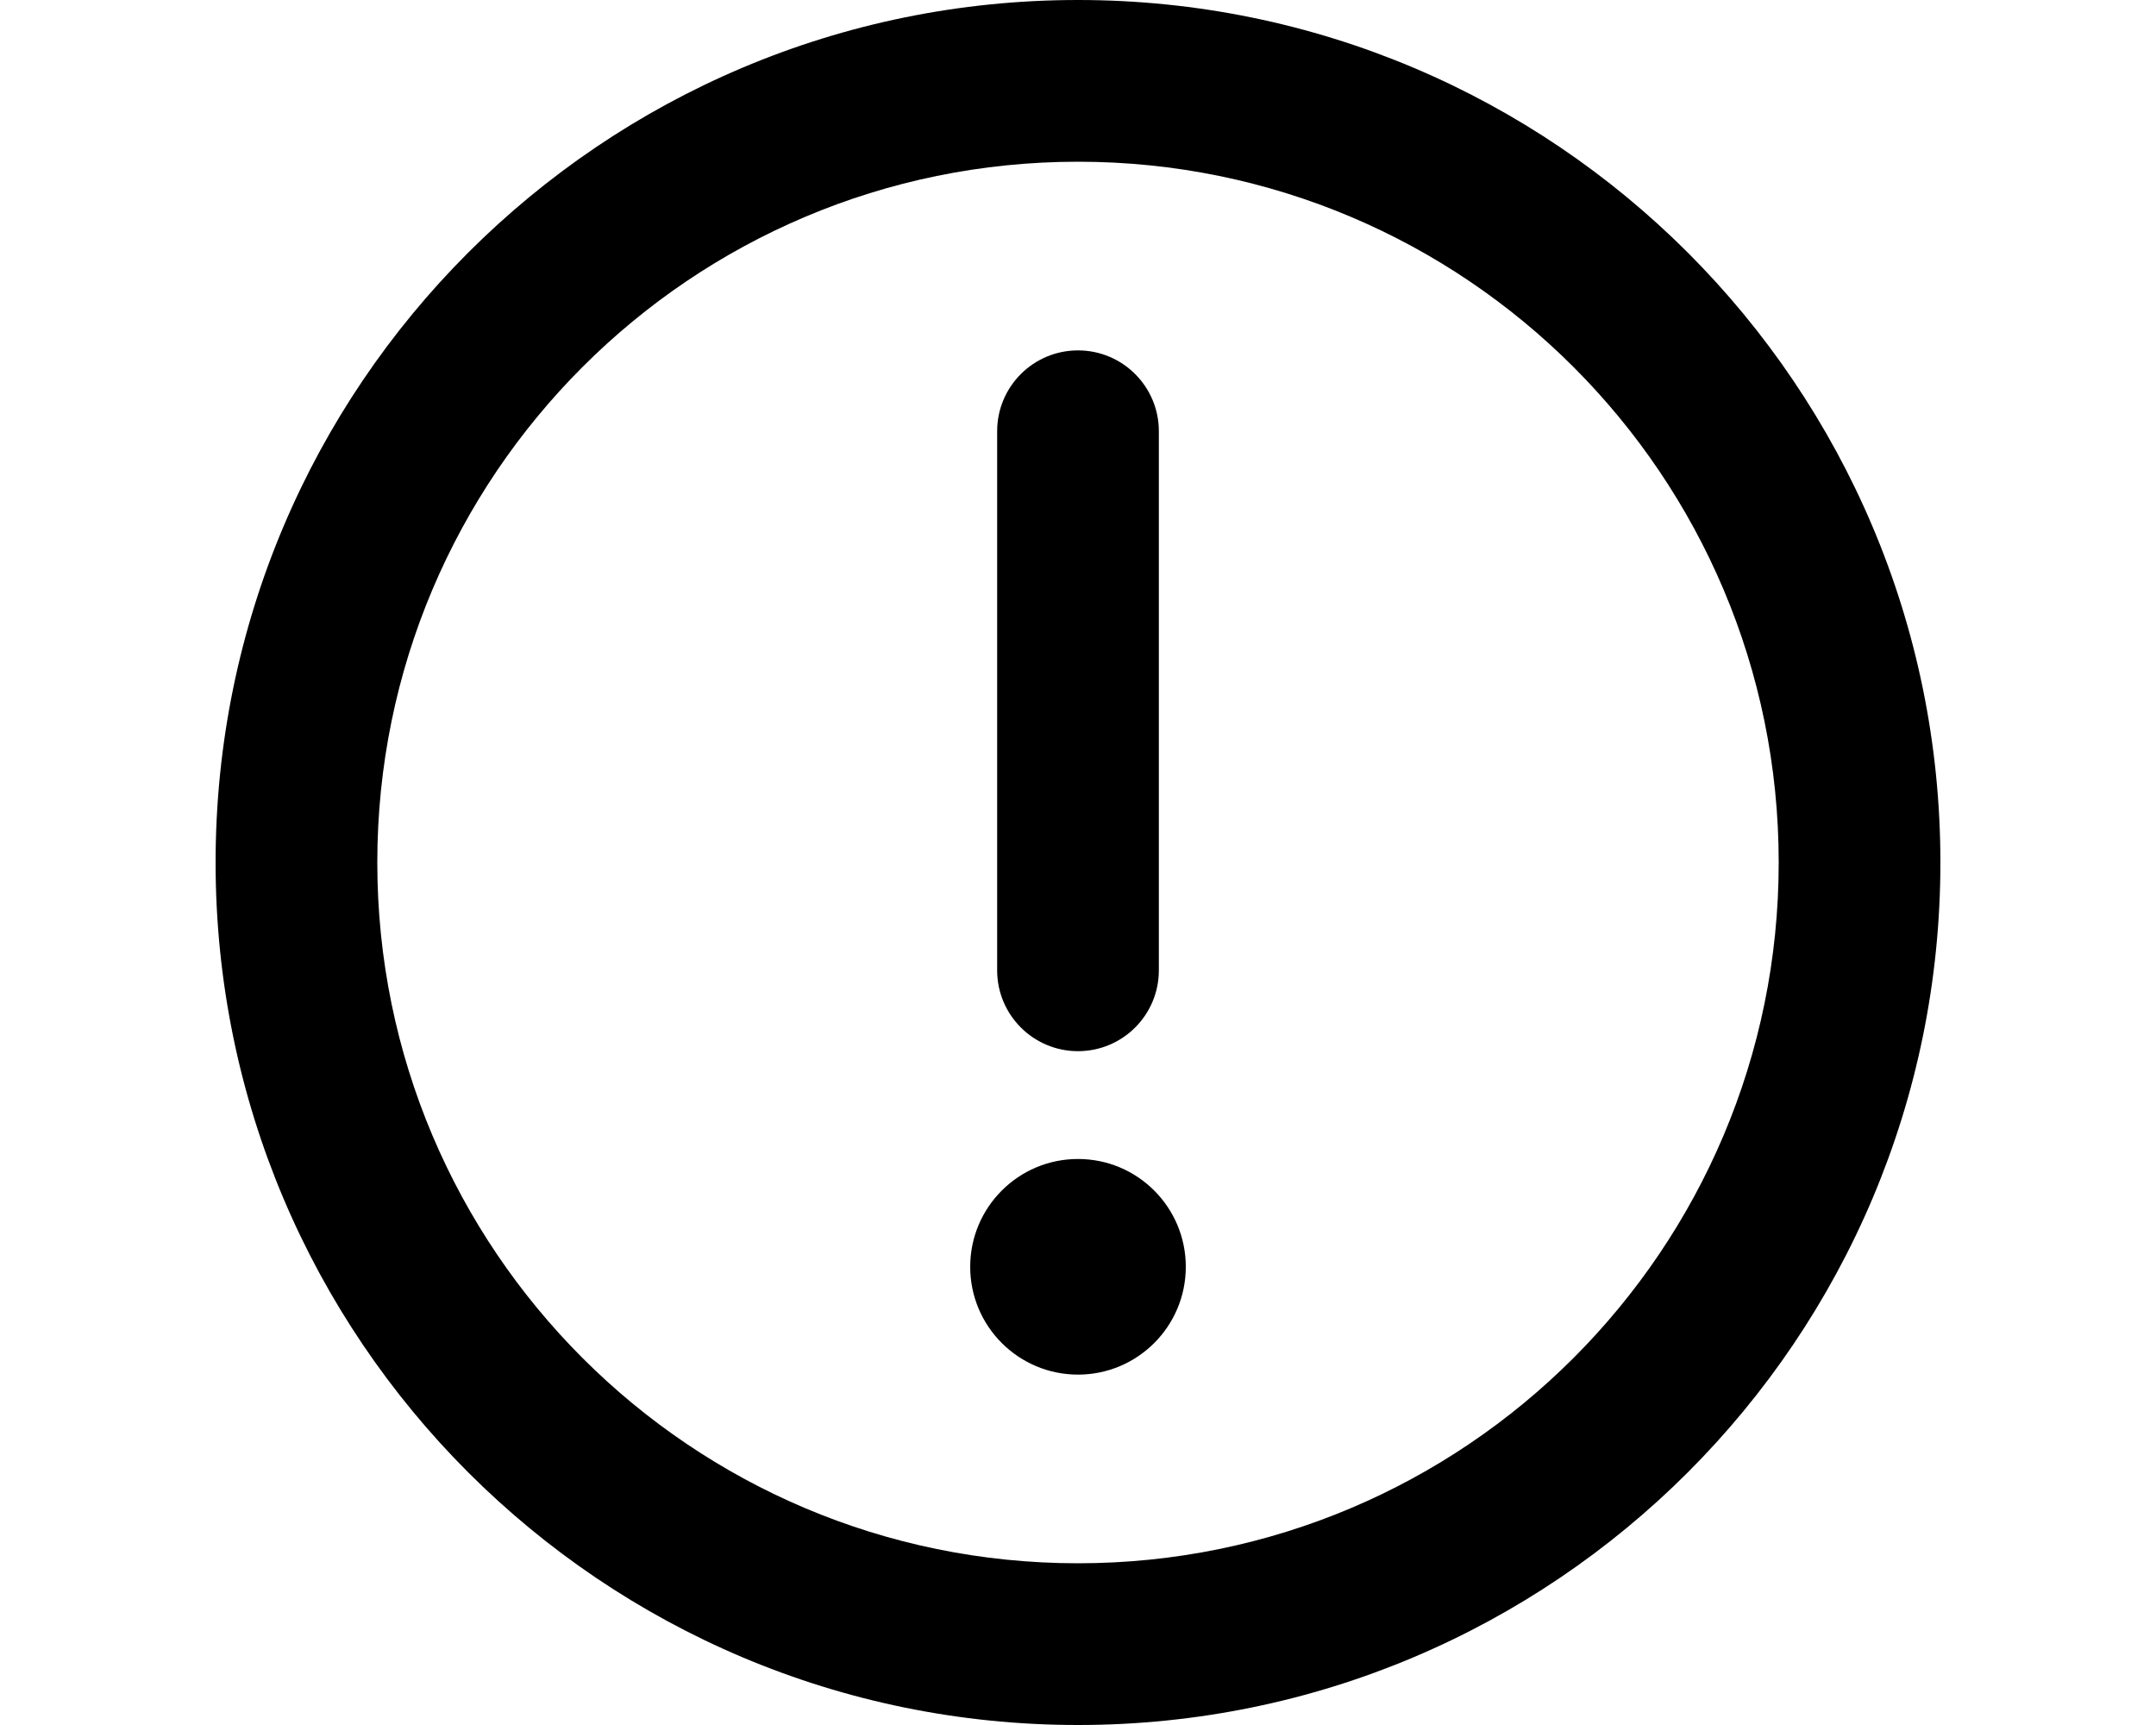
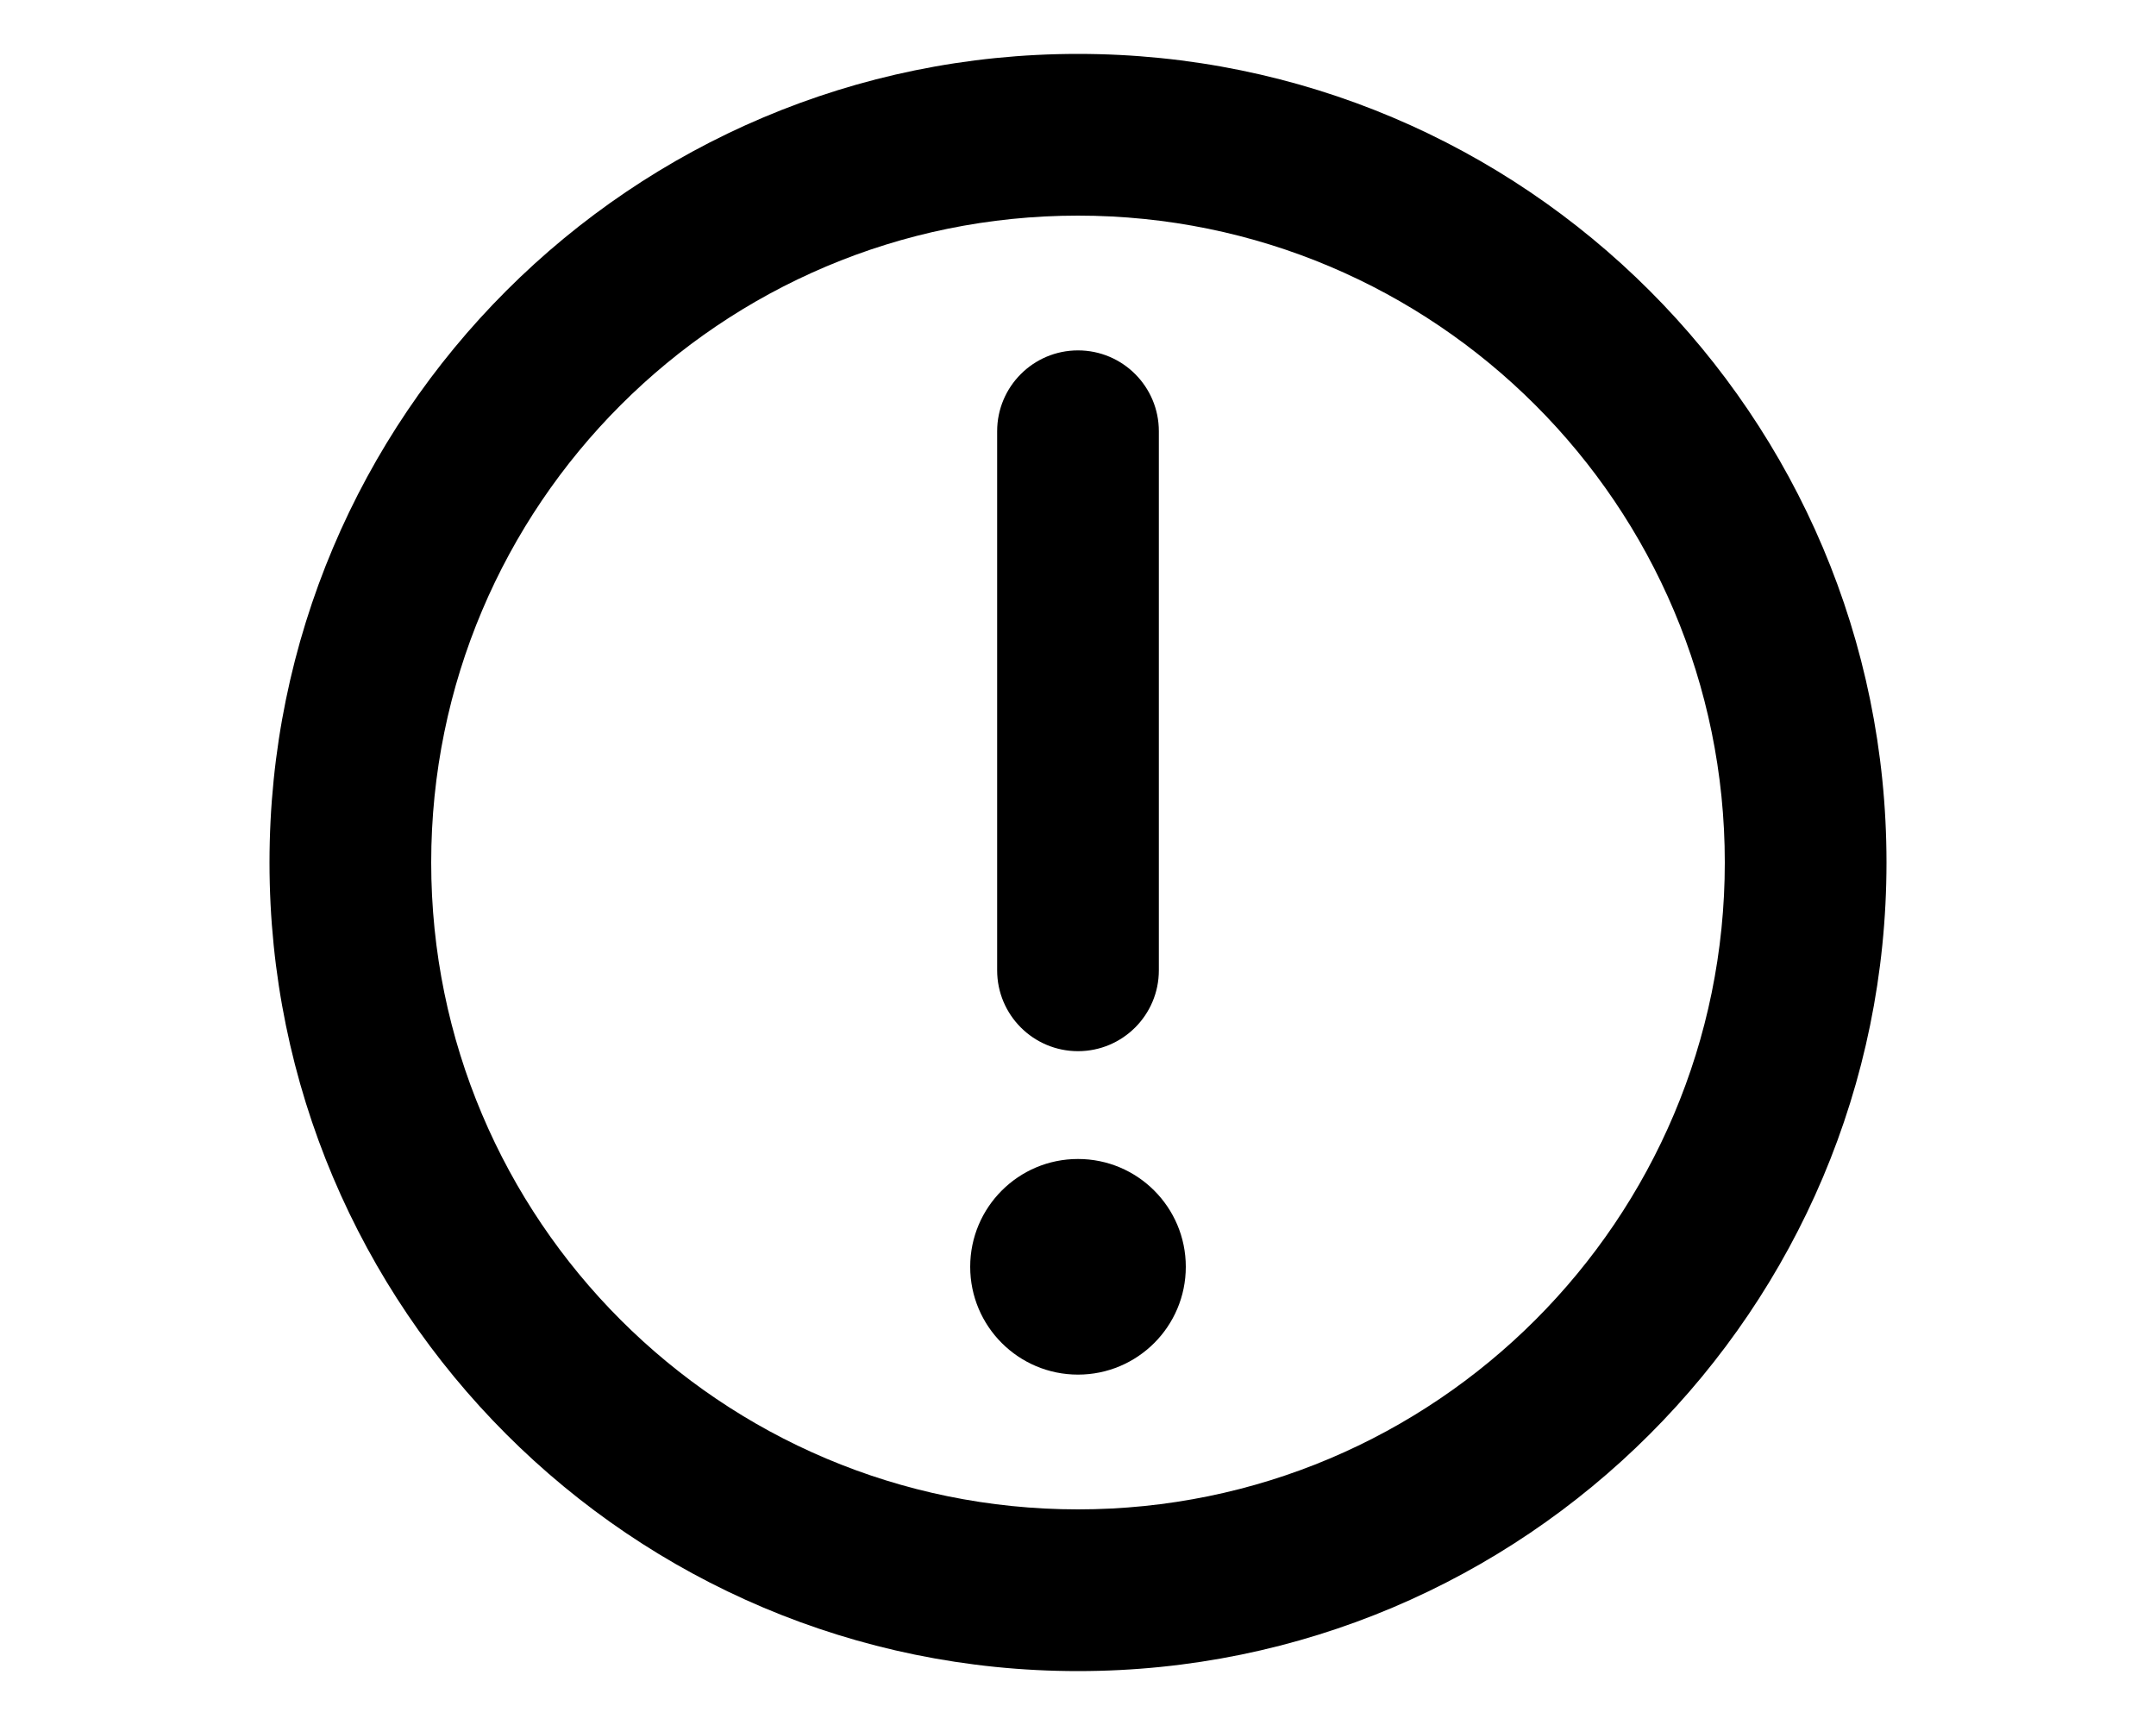
<svg xmlns="http://www.w3.org/2000/svg" viewBox="0 0 20 16" fill="currentColor">
  <path d="M11 11.75a1 1 0 1 1-2 0 1 1 0 0 1 2 0ZM10.75 9V4a.75.75 0 0 0-1.5 0v5a.75.75 0 0 0 1.5 0Z" />
-   <path fill-rule="evenodd" d="M10 16a8 8 0 1 1 0-16 8 8 0 0 1 0 16Zm0-1.5a6.5 6.5 0 1 0 0-13 6.5 6.5 0 0 0 0 13Z" />
+   <path fill-rule="evenodd" d="M10 15.5a7.5 7.5 0 1 1 0-15 7.5 7.5 0 0 1 0 15Zm0-1.5a6 6 0 1 0 0-12 6 6 0 0 0 0 12Z" />
</svg>
